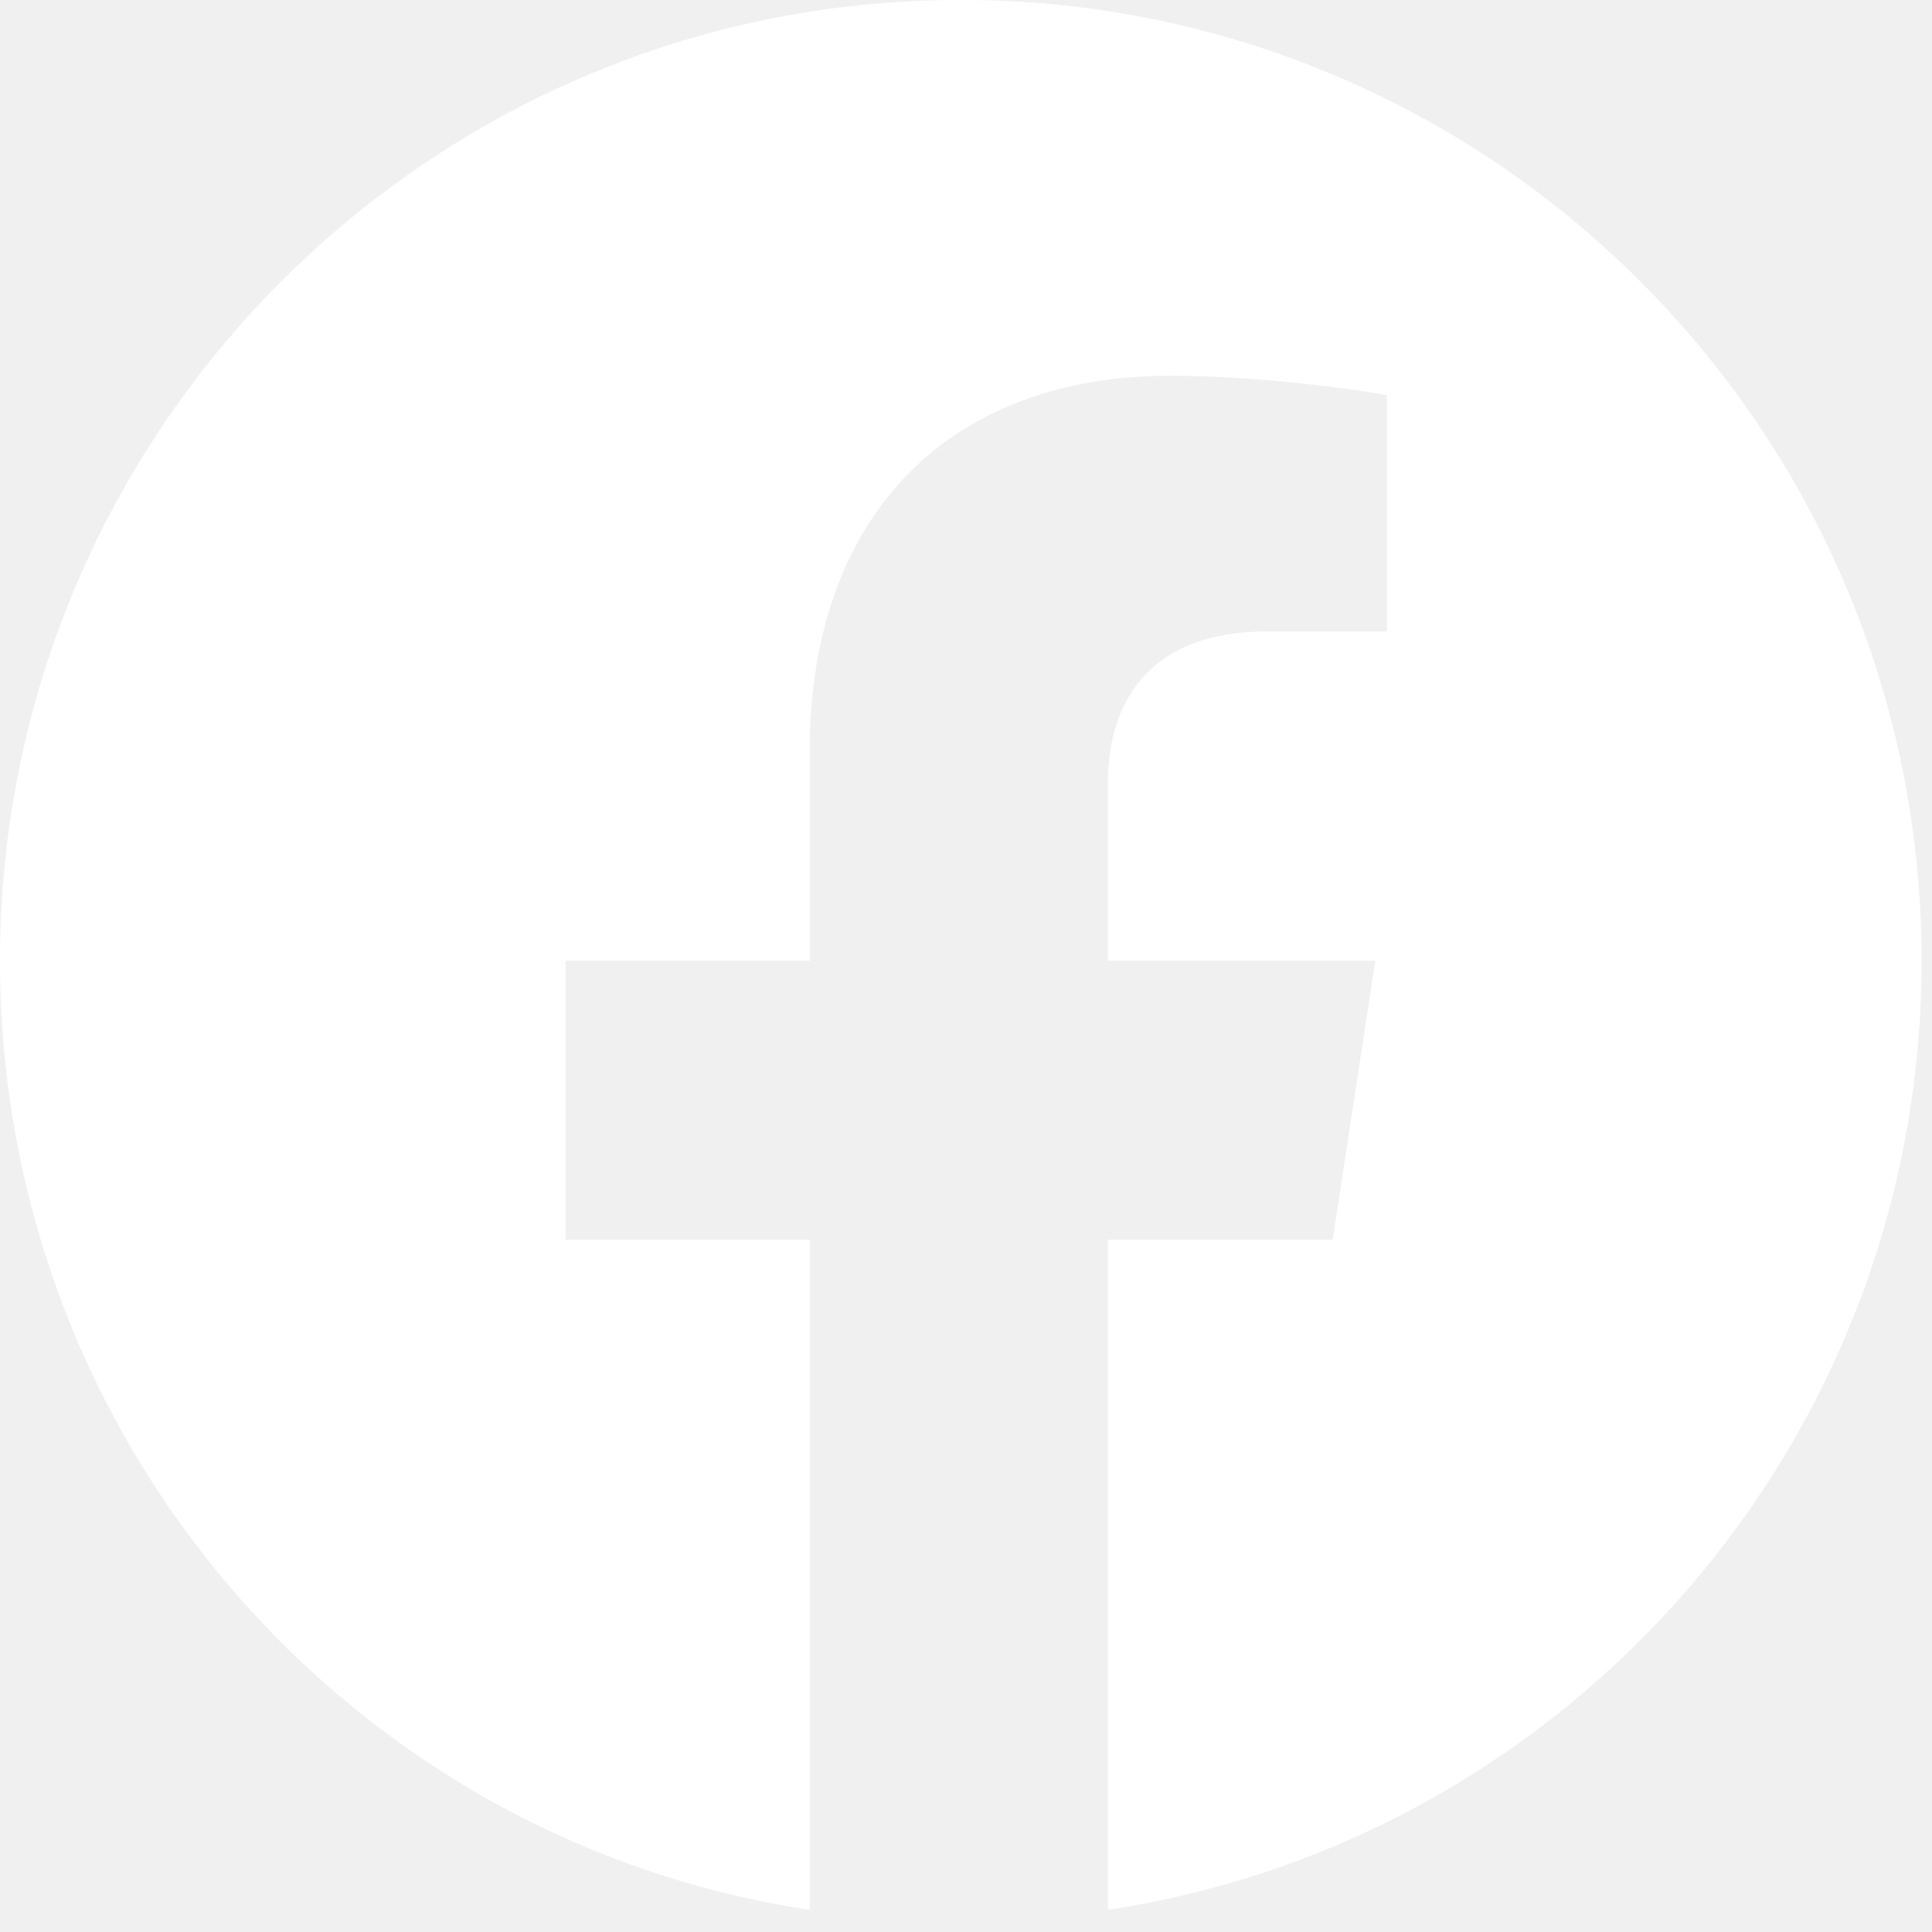
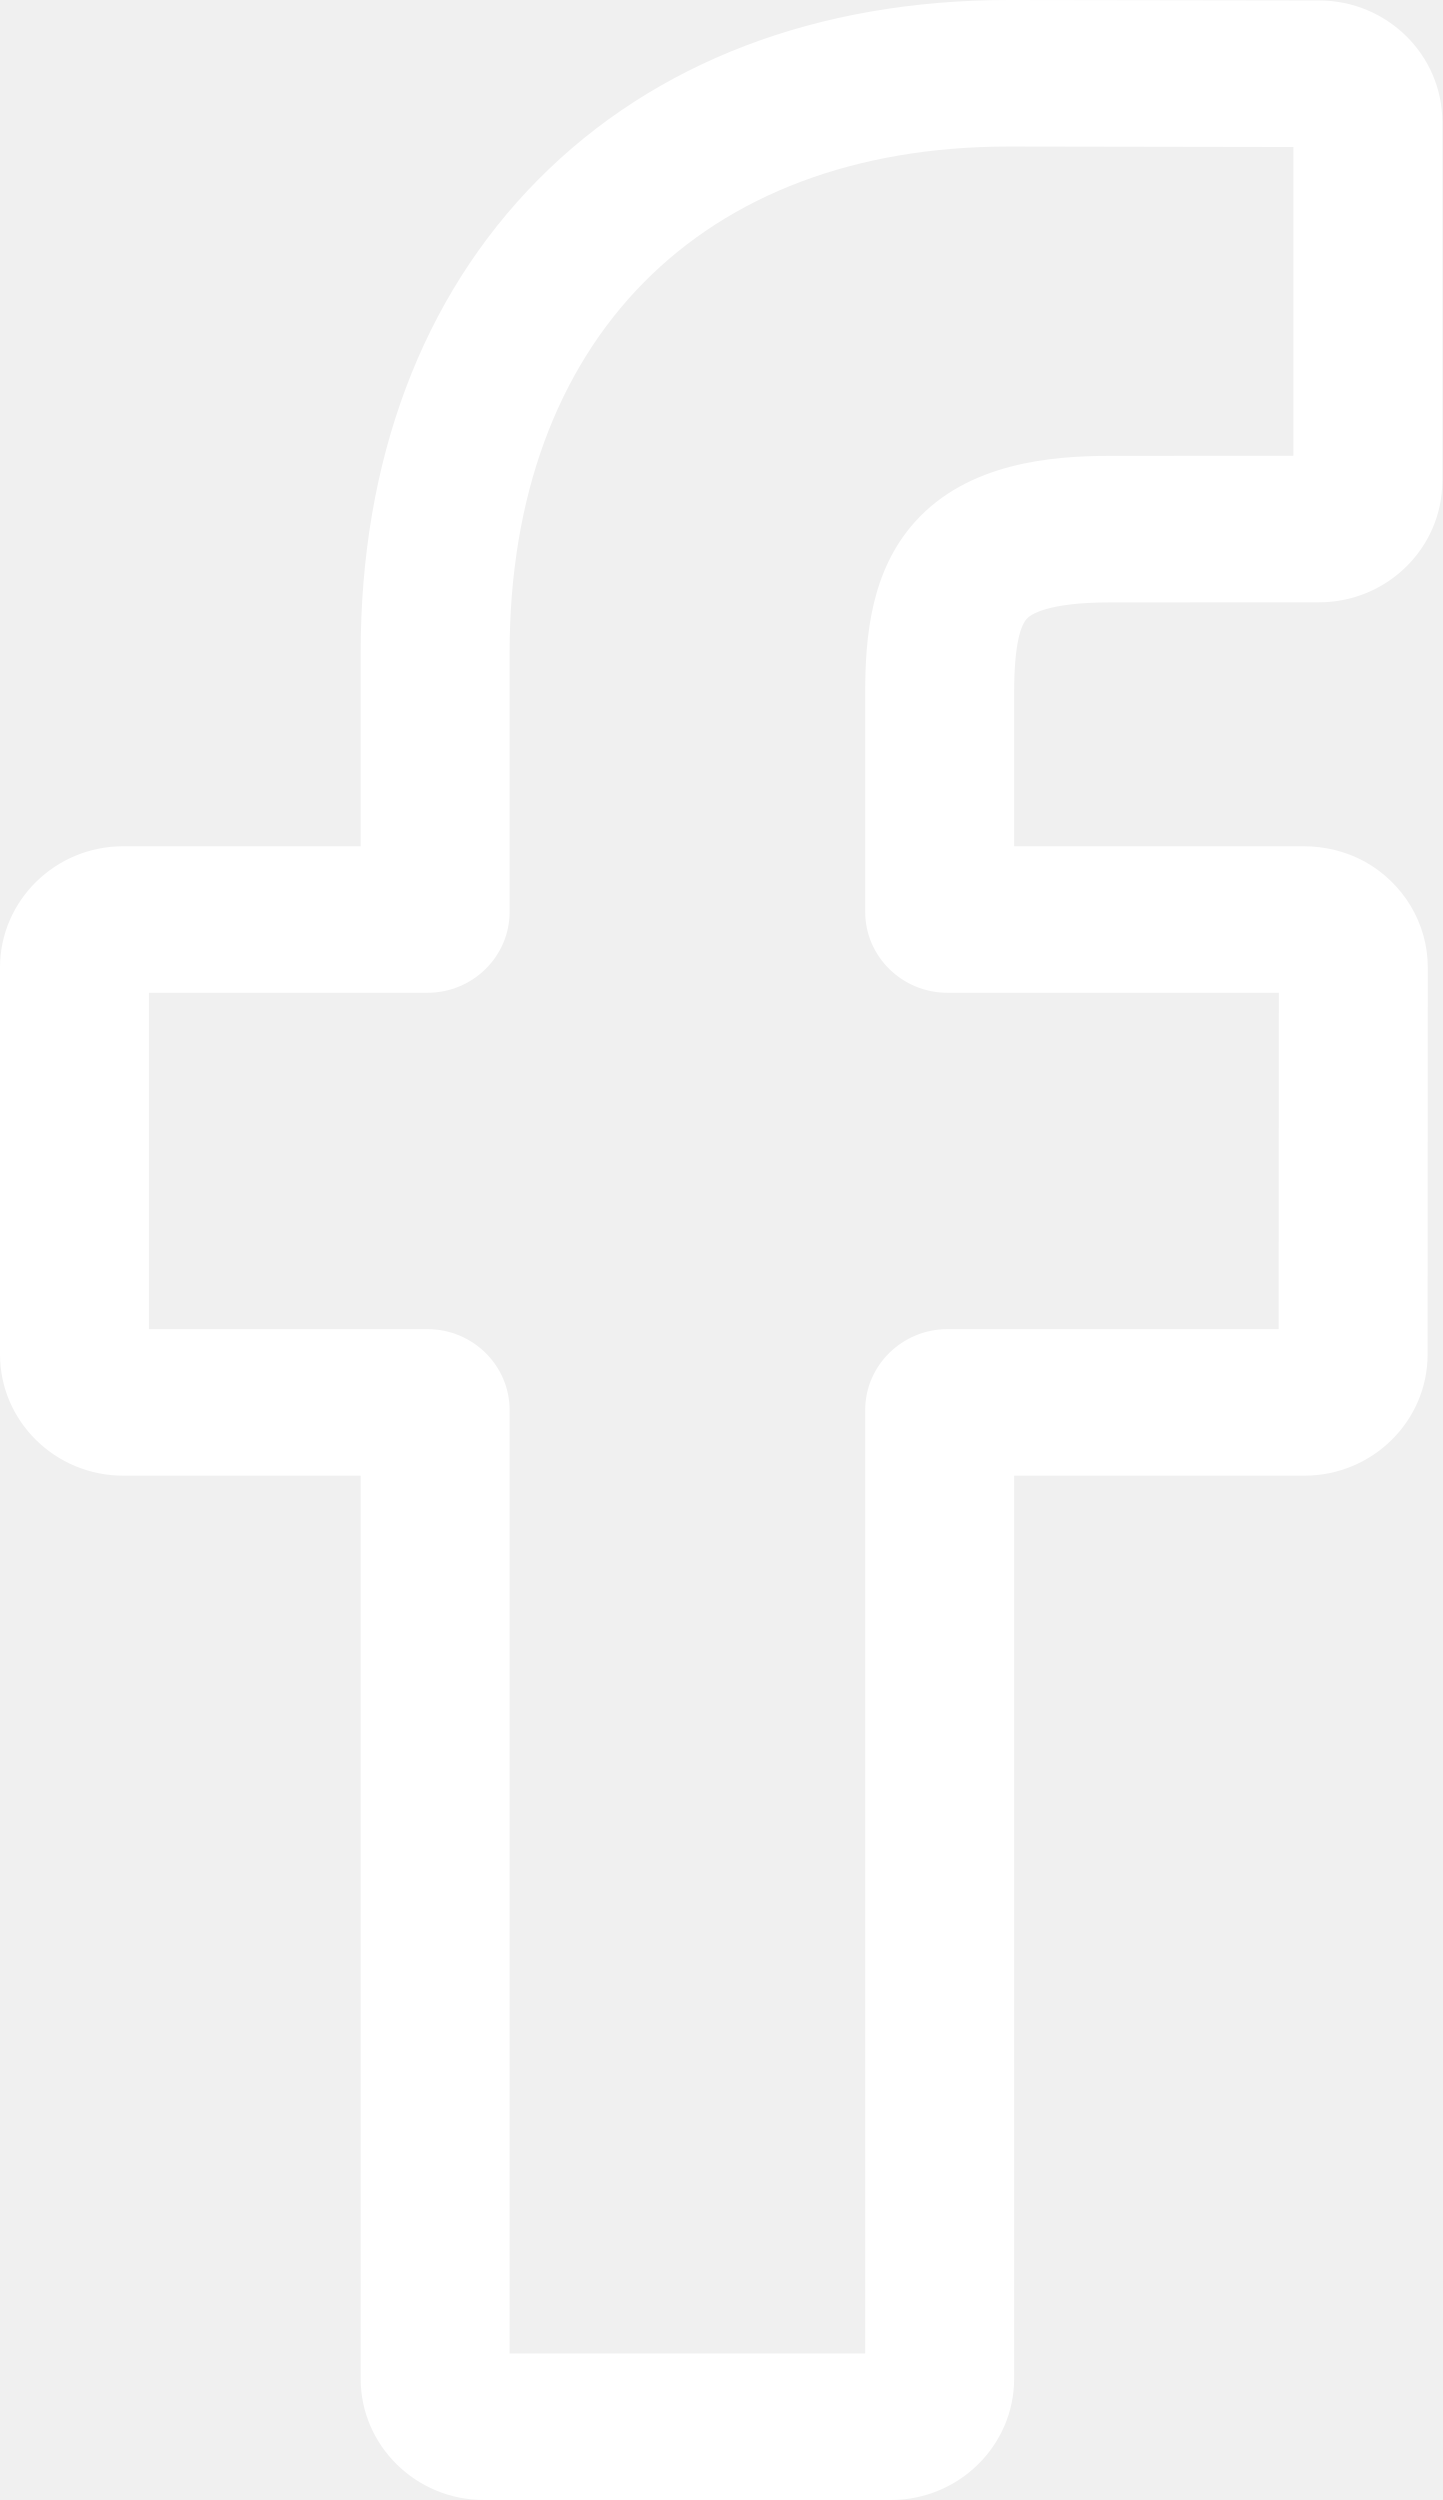
- <svg xmlns="http://www.w3.org/2000/svg" width="25" height="25" viewBox="0 0 25 25" fill="none">
-   <path d="M24.865 12.432C24.865 18.648 20.303 23.811 14.337 24.713V16.041H17.245L17.796 12.432H14.337V10.126C14.337 9.123 14.838 8.171 16.393 8.171H17.947V5.113C17.947 5.113 16.543 4.862 15.139 4.862C12.332 4.862 10.477 6.617 10.477 9.725V12.432H7.319V16.041H10.477V24.713C4.512 23.811 -5.06639e-06 18.648 -5.06639e-06 12.432C-5.06639e-06 5.564 5.564 -0.001 12.432 -0.001C19.3 -0.001 24.865 5.564 24.865 12.432Z" fill="white" />
+ <svg xmlns="http://www.w3.org/2000/svg" width="15" height="26" viewBox="0 0 15 26" fill="none">
+   <path d="M9.265 26H5.033C4.326 26 3.751 25.434 3.751 24.739V15.347H1.282C0.575 15.347 0 14.781 0 14.086V10.062C0 9.367 0.575 8.801 1.282 8.801H3.751V6.786C3.751 4.788 4.389 3.088 5.595 1.87C6.807 0.646 8.5 0 10.493 0L13.72 0.005C14.426 0.006 15 0.572 15 1.266V5.003C15 5.698 14.425 6.264 13.718 6.264L11.545 6.265C10.883 6.265 10.714 6.395 10.678 6.436C10.618 6.502 10.547 6.69 10.547 7.209V8.801H13.555C13.782 8.801 14.001 8.856 14.19 8.959C14.596 9.183 14.849 9.605 14.849 10.062L14.847 14.086C14.847 14.781 14.272 15.347 13.565 15.347H10.547V24.739C10.547 25.434 9.972 26 9.265 26ZM5.3 24.476H8.998V14.665C8.998 14.201 9.382 13.823 9.854 13.823H13.298L13.3 10.325H9.854C9.382 10.325 8.998 9.947 8.998 9.483V7.209C8.998 6.613 9.059 5.936 9.516 5.427C10.068 4.812 10.938 4.741 11.545 4.741L13.451 4.74V1.529L10.491 1.524C7.29 1.524 5.3 3.54 5.3 6.786V9.483C5.3 9.947 4.917 10.325 4.445 10.325H1.549V13.823H4.445C4.917 13.823 5.3 14.201 5.3 14.665V24.476Z" fill="white" />
</svg>
